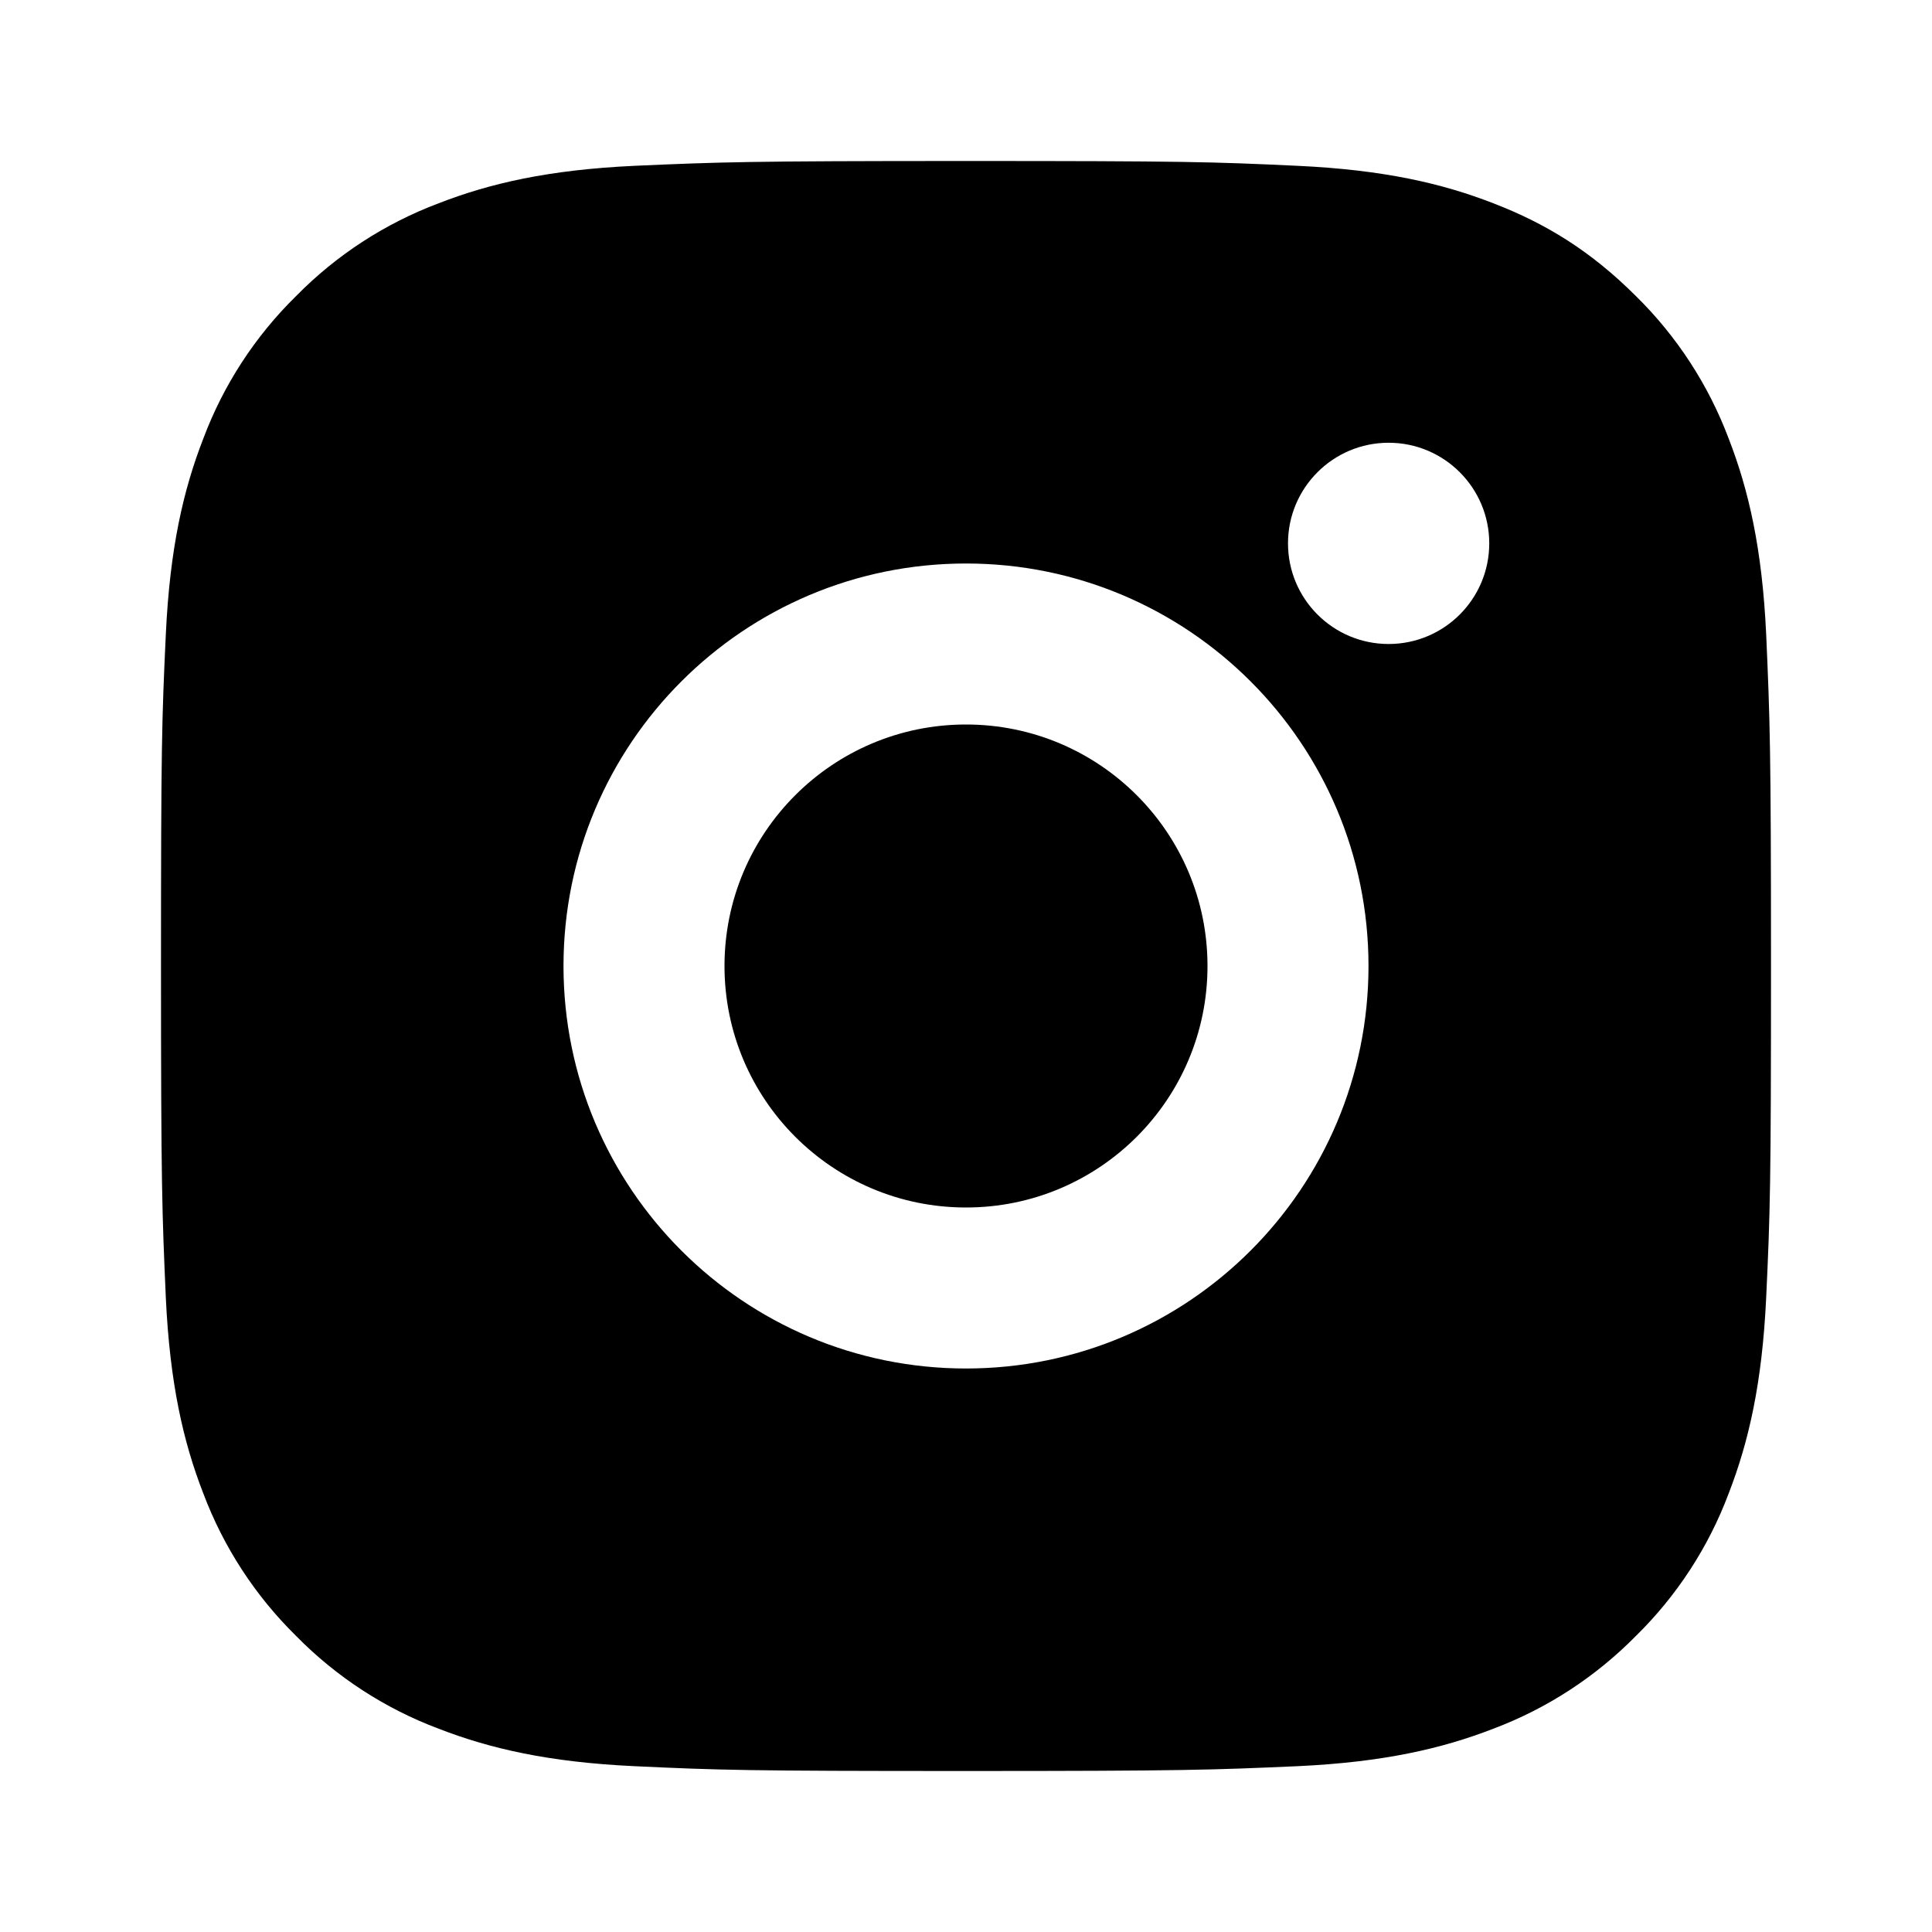
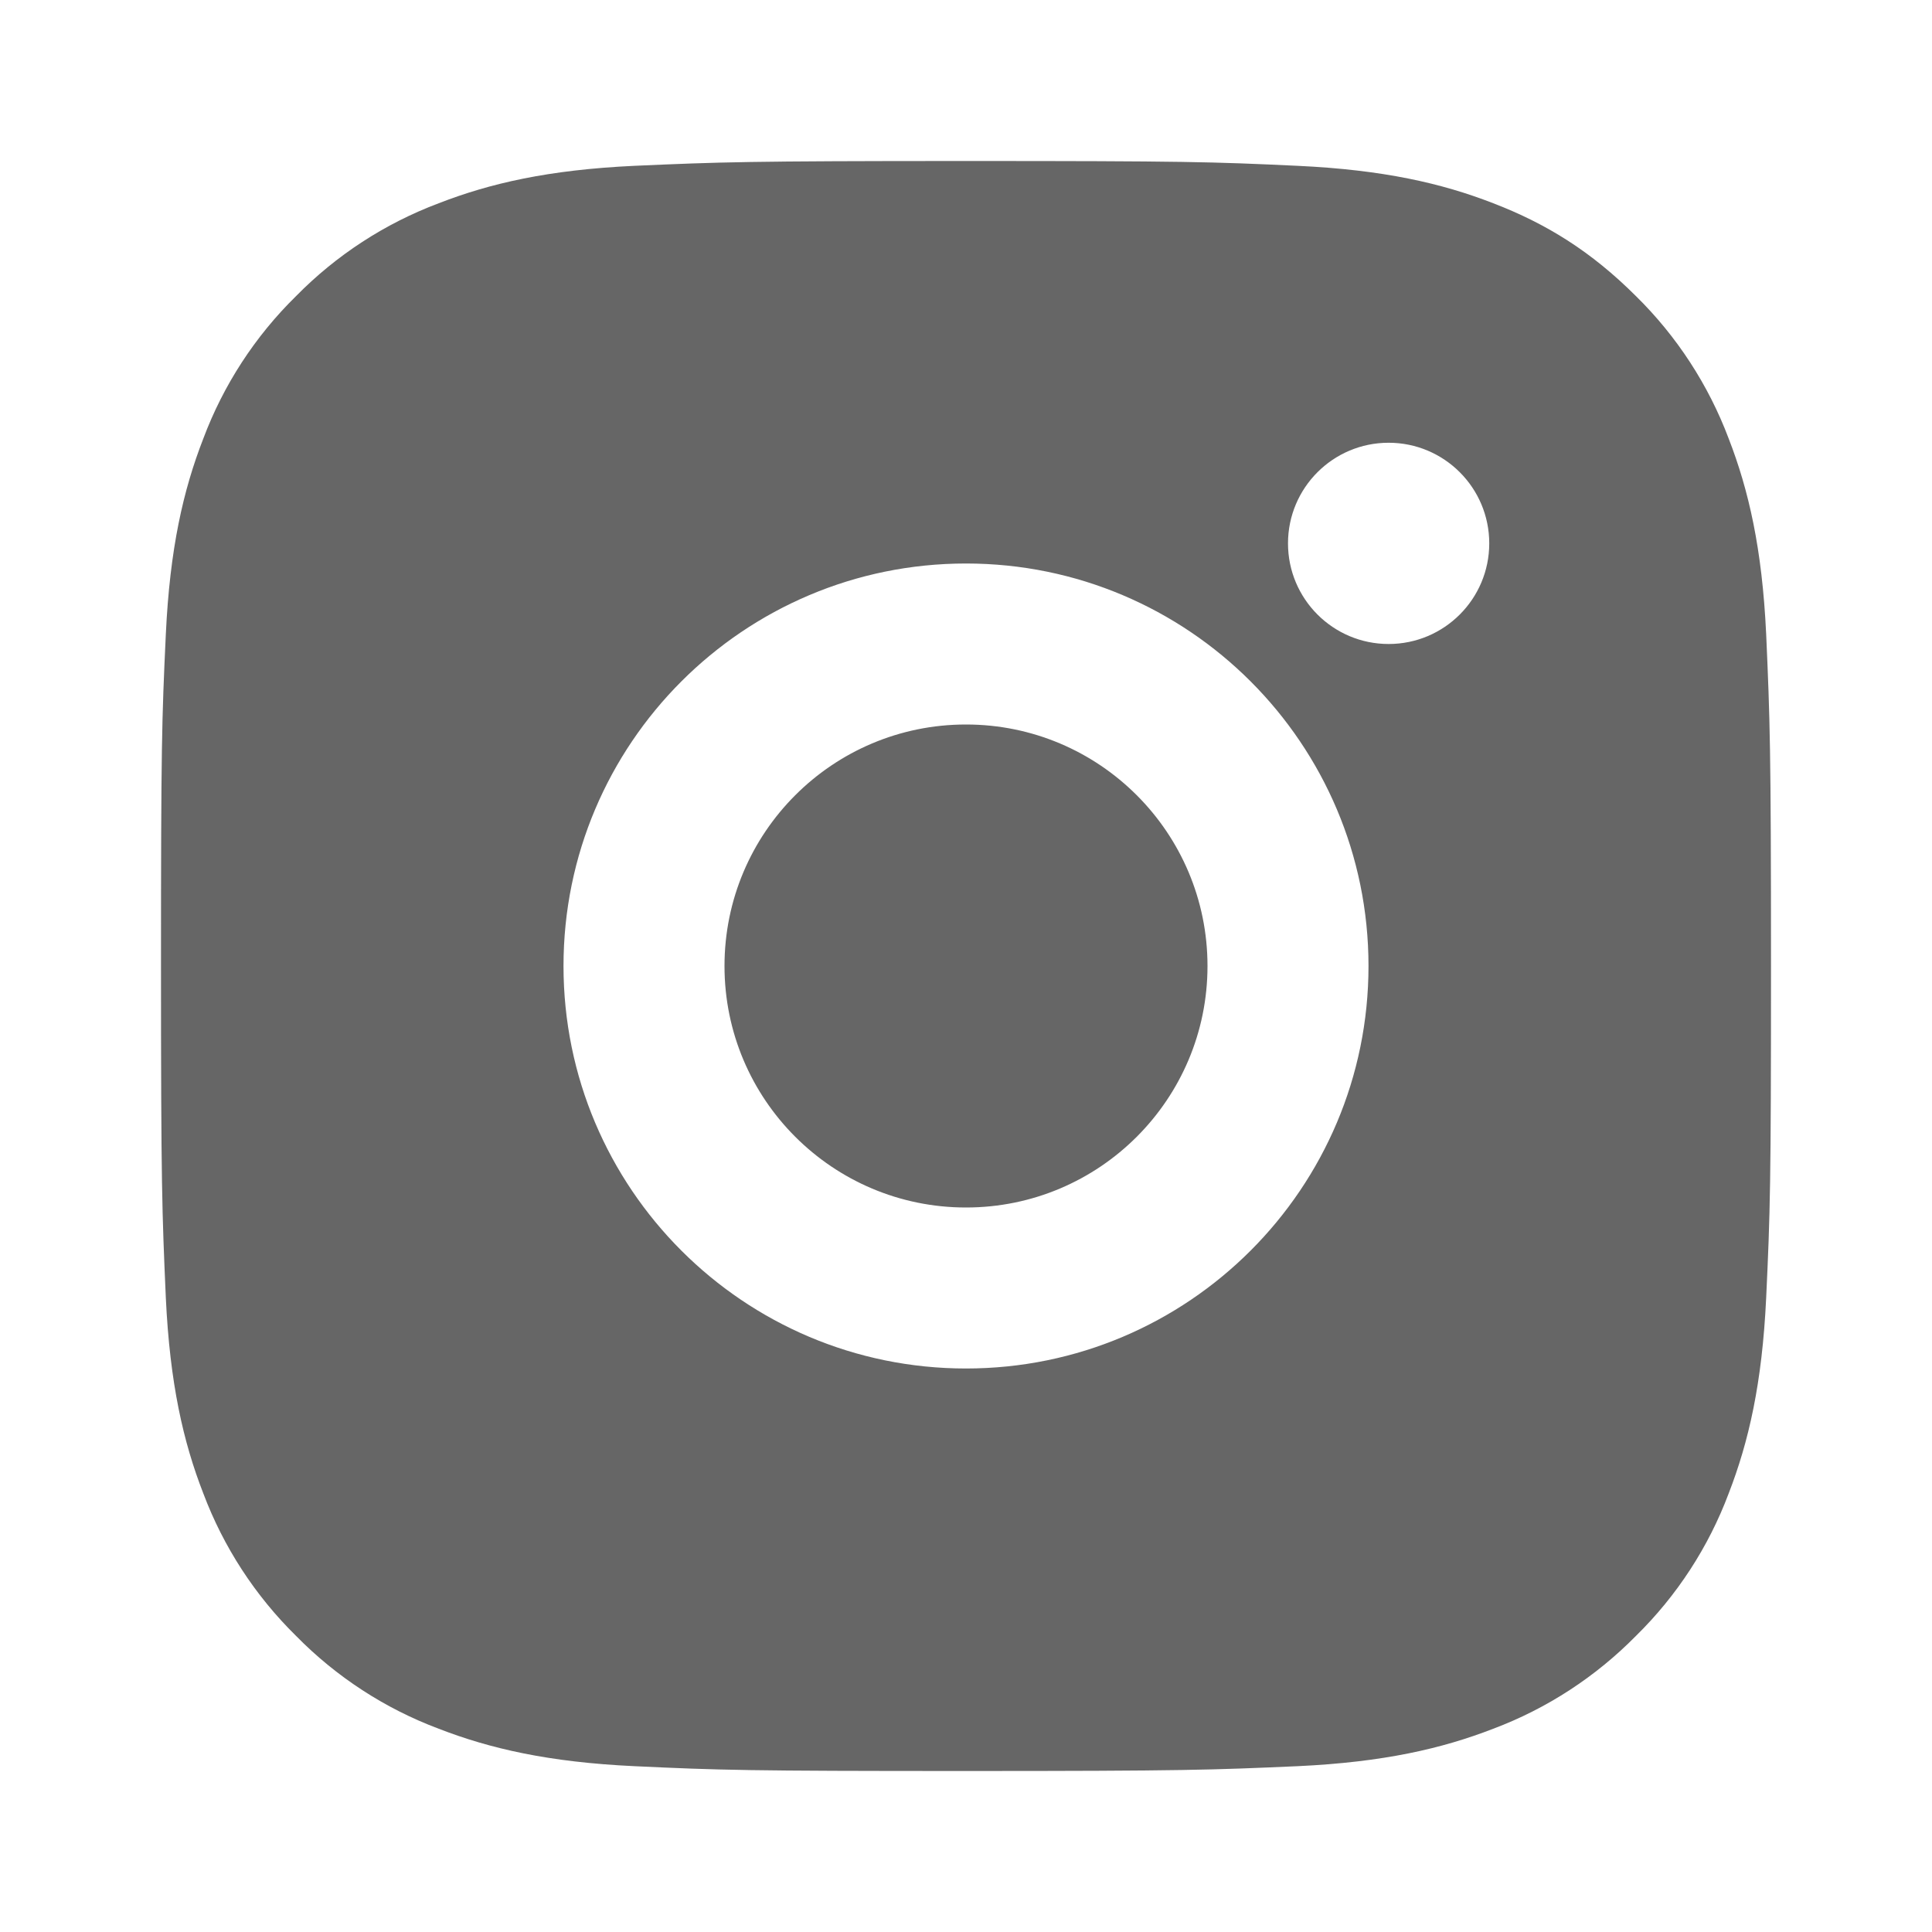
<svg xmlns="http://www.w3.org/2000/svg" width="24" height="24" viewBox="0 0 24 24" role="img" aria-labelledby="ar6mdj9yd9cuz5o88l8kihty2gszhauh" class="crayons-icon">
-   <path d="M12 2c2.717 0 3.056.01 4.122.06 1.065.05 1.79.217 2.428.465.66.254 1.216.598 1.772 1.153.509.5.902 1.105 1.153 1.772.247.637.415 1.363.465 2.428.047 1.066.06 1.405.06 4.122 0 2.717-.01 3.056-.06 4.122-.05 1.065-.218 1.79-.465 2.428a4.883 4.883 0 01-1.153 1.772c-.5.508-1.105.902-1.772 1.153-.637.247-1.363.415-2.428.465-1.066.047-1.405.06-4.122.06-2.717 0-3.056-.01-4.122-.06-1.065-.05-1.79-.218-2.428-.465a4.89 4.89 0 01-1.772-1.153 4.904 4.904 0 01-1.153-1.772c-.248-.637-.415-1.363-.465-2.428C2.013 15.056 2 14.717 2 12c0-2.717.01-3.056.06-4.122.05-1.066.217-1.79.465-2.428a4.88 4.88 0 011.153-1.772A4.897 4.897 0 015.45 2.525c.638-.248 1.362-.415 2.428-.465C8.944 2.013 9.283 2 12 2zm0 5a5 5 0 100 10 5 5 0 000-10zm6.5-.25a1.25 1.25 0 10-2.5 0 1.25 1.25 0 002.5 0zM12 9a3 3 0 110 6 3 3 0 010-6z" />
+   <path d="M12 2c2.717 0 3.056.01 4.122.06 1.065.05 1.79.217 2.428.465.66.254 1.216.598 1.772 1.153.509.5.902 1.105 1.153 1.772.247.637.415 1.363.465 2.428.047 1.066.06 1.405.06 4.122 0 2.717-.01 3.056-.06 4.122-.05 1.065-.218 1.79-.465 2.428a4.883 4.883 0 01-1.153 1.772c-.5.508-1.105.902-1.772 1.153-.637.247-1.363.415-2.428.465-1.066.047-1.405.06-4.122.06-2.717 0-3.056-.01-4.122-.06-1.065-.05-1.79-.218-2.428-.465a4.89 4.89 0 01-1.772-1.153 4.904 4.904 0 01-1.153-1.772c-.248-.637-.415-1.363-.465-2.428C2.013 15.056 2 14.717 2 12c0-2.717.01-3.056.06-4.122.05-1.066.217-1.79.465-2.428a4.88 4.88 0 011.153-1.772A4.897 4.897 0 015.45 2.525c.638-.248 1.362-.415 2.428-.465C8.944 2.013 9.283 2 12 2zm0 5a5 5 0 100 10 5 5 0 000-10zm6.5-.25a1.25 1.25 0 10-2.5 0 1.25 1.25 0 002.5 0zM12 9a3 3 0 110 6 3 3 0 010-6z" fill="#666" />
</svg>
